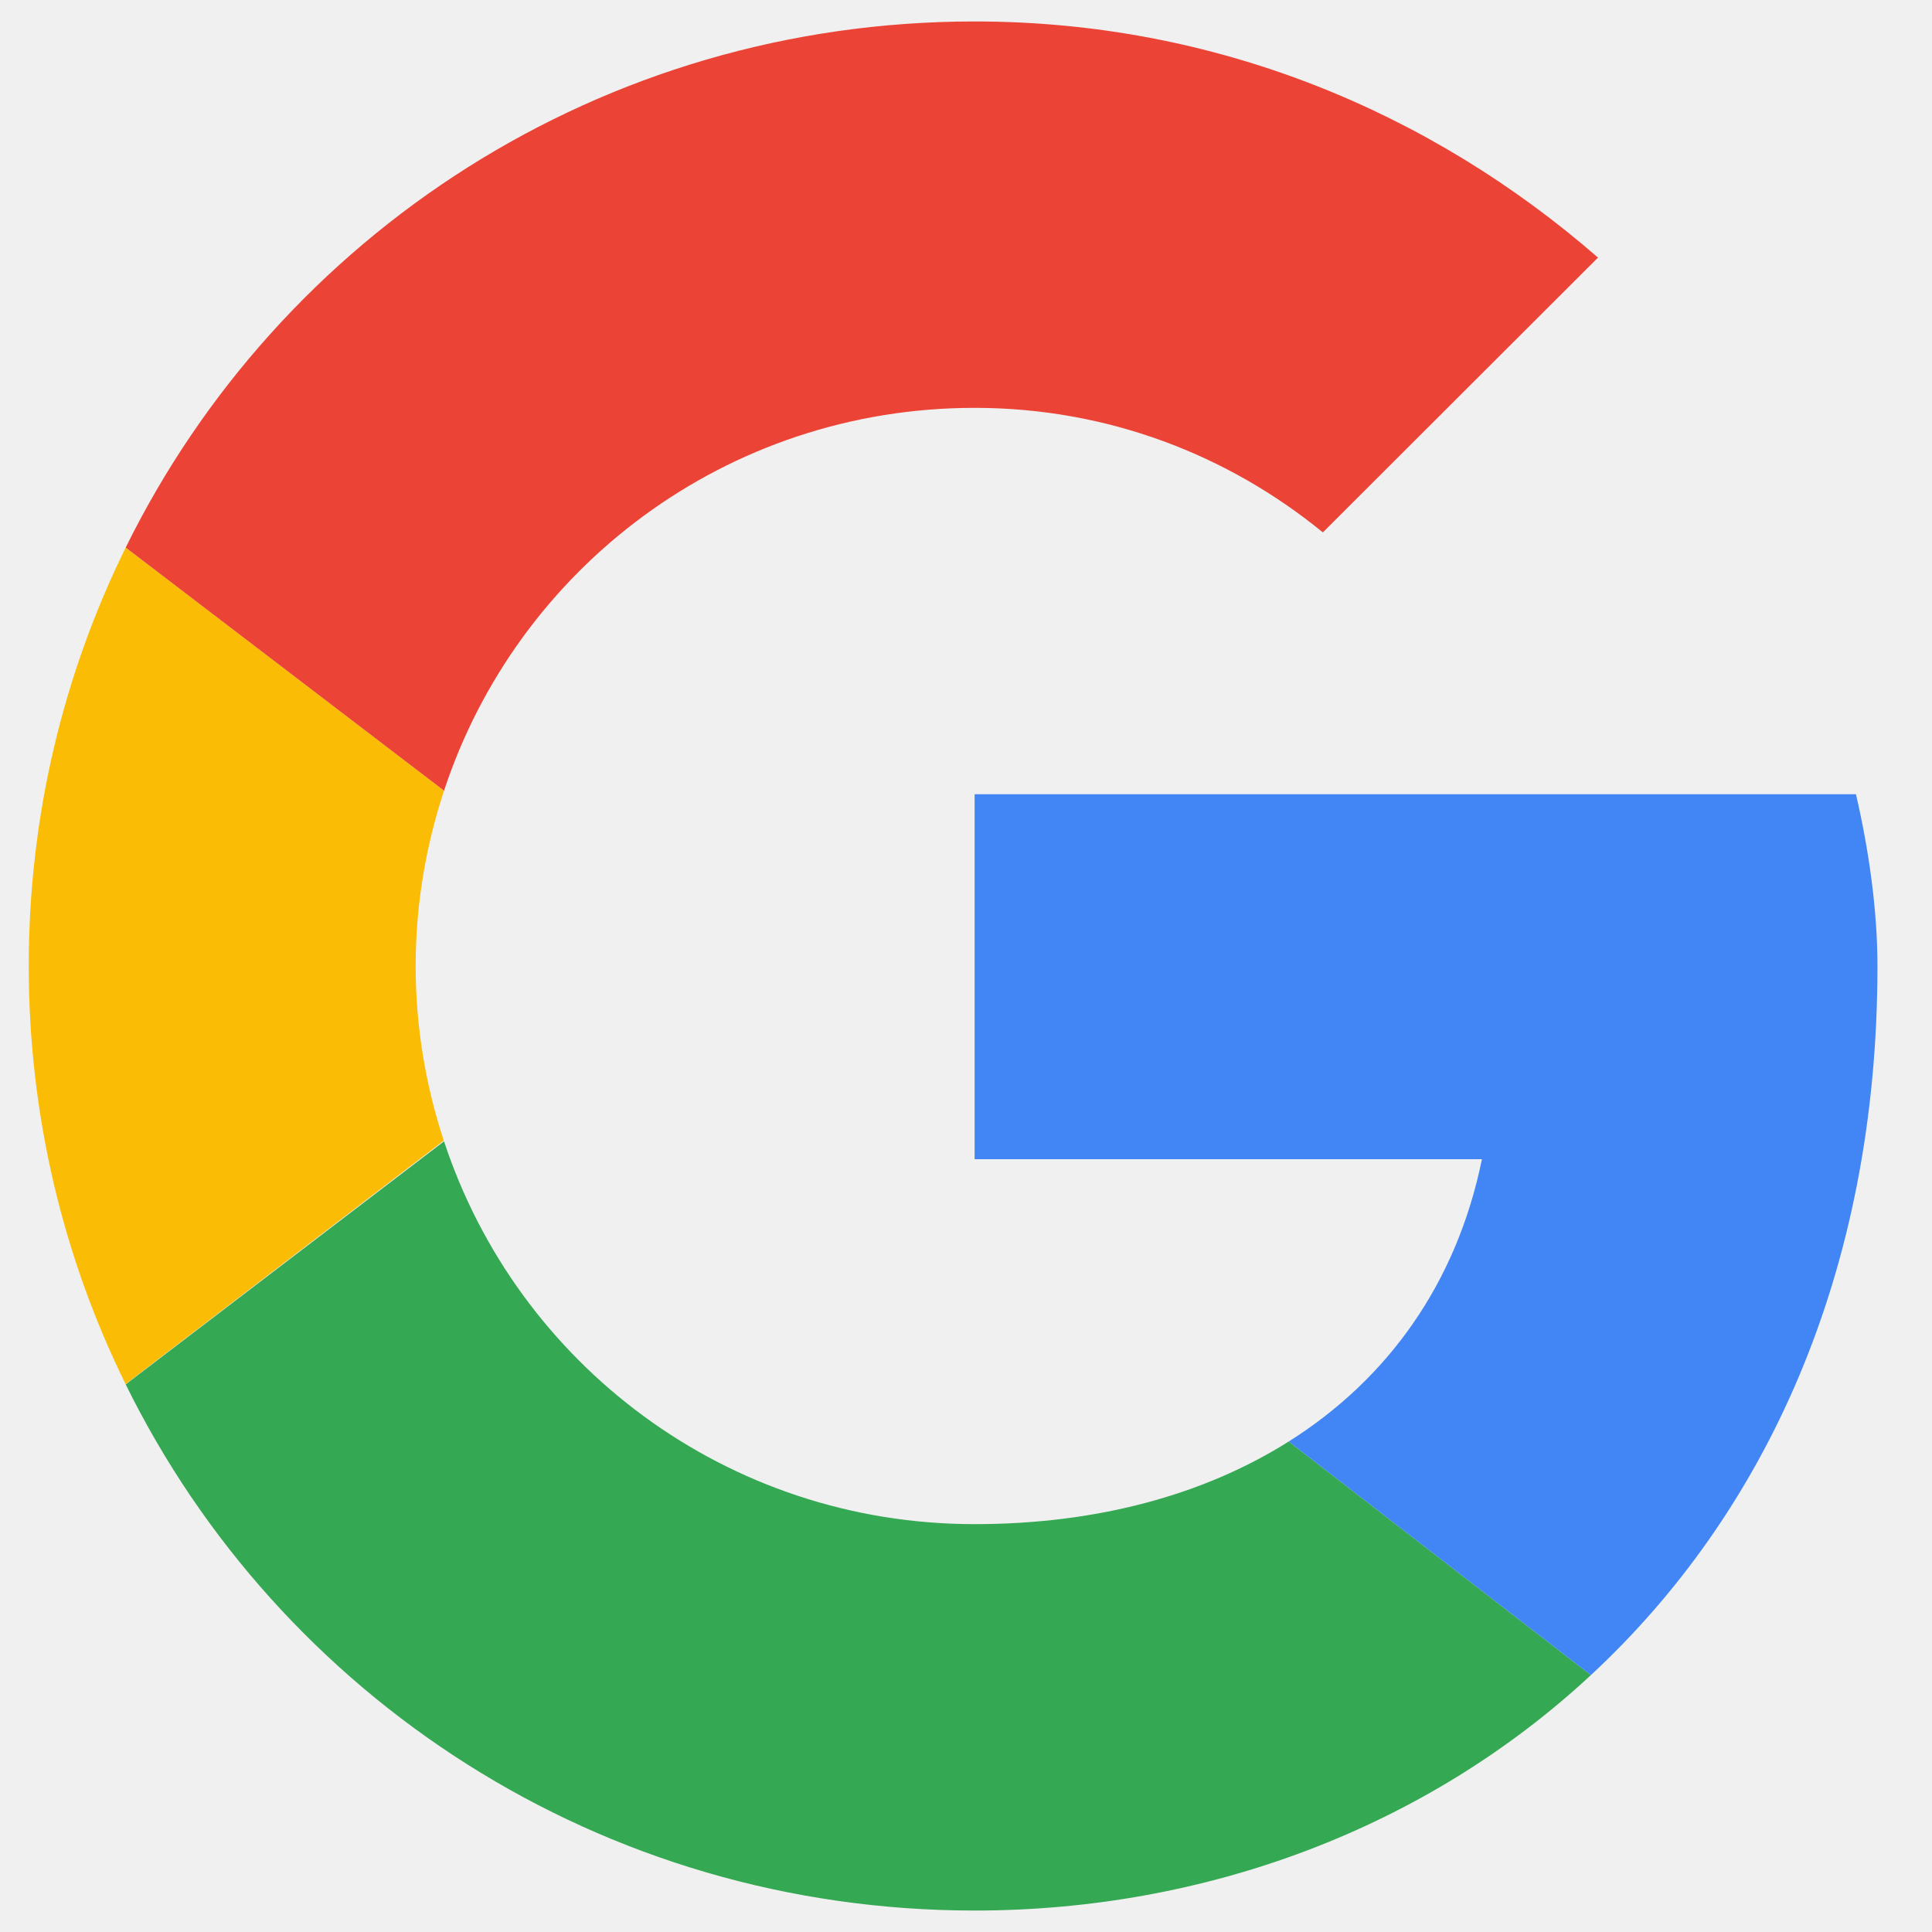
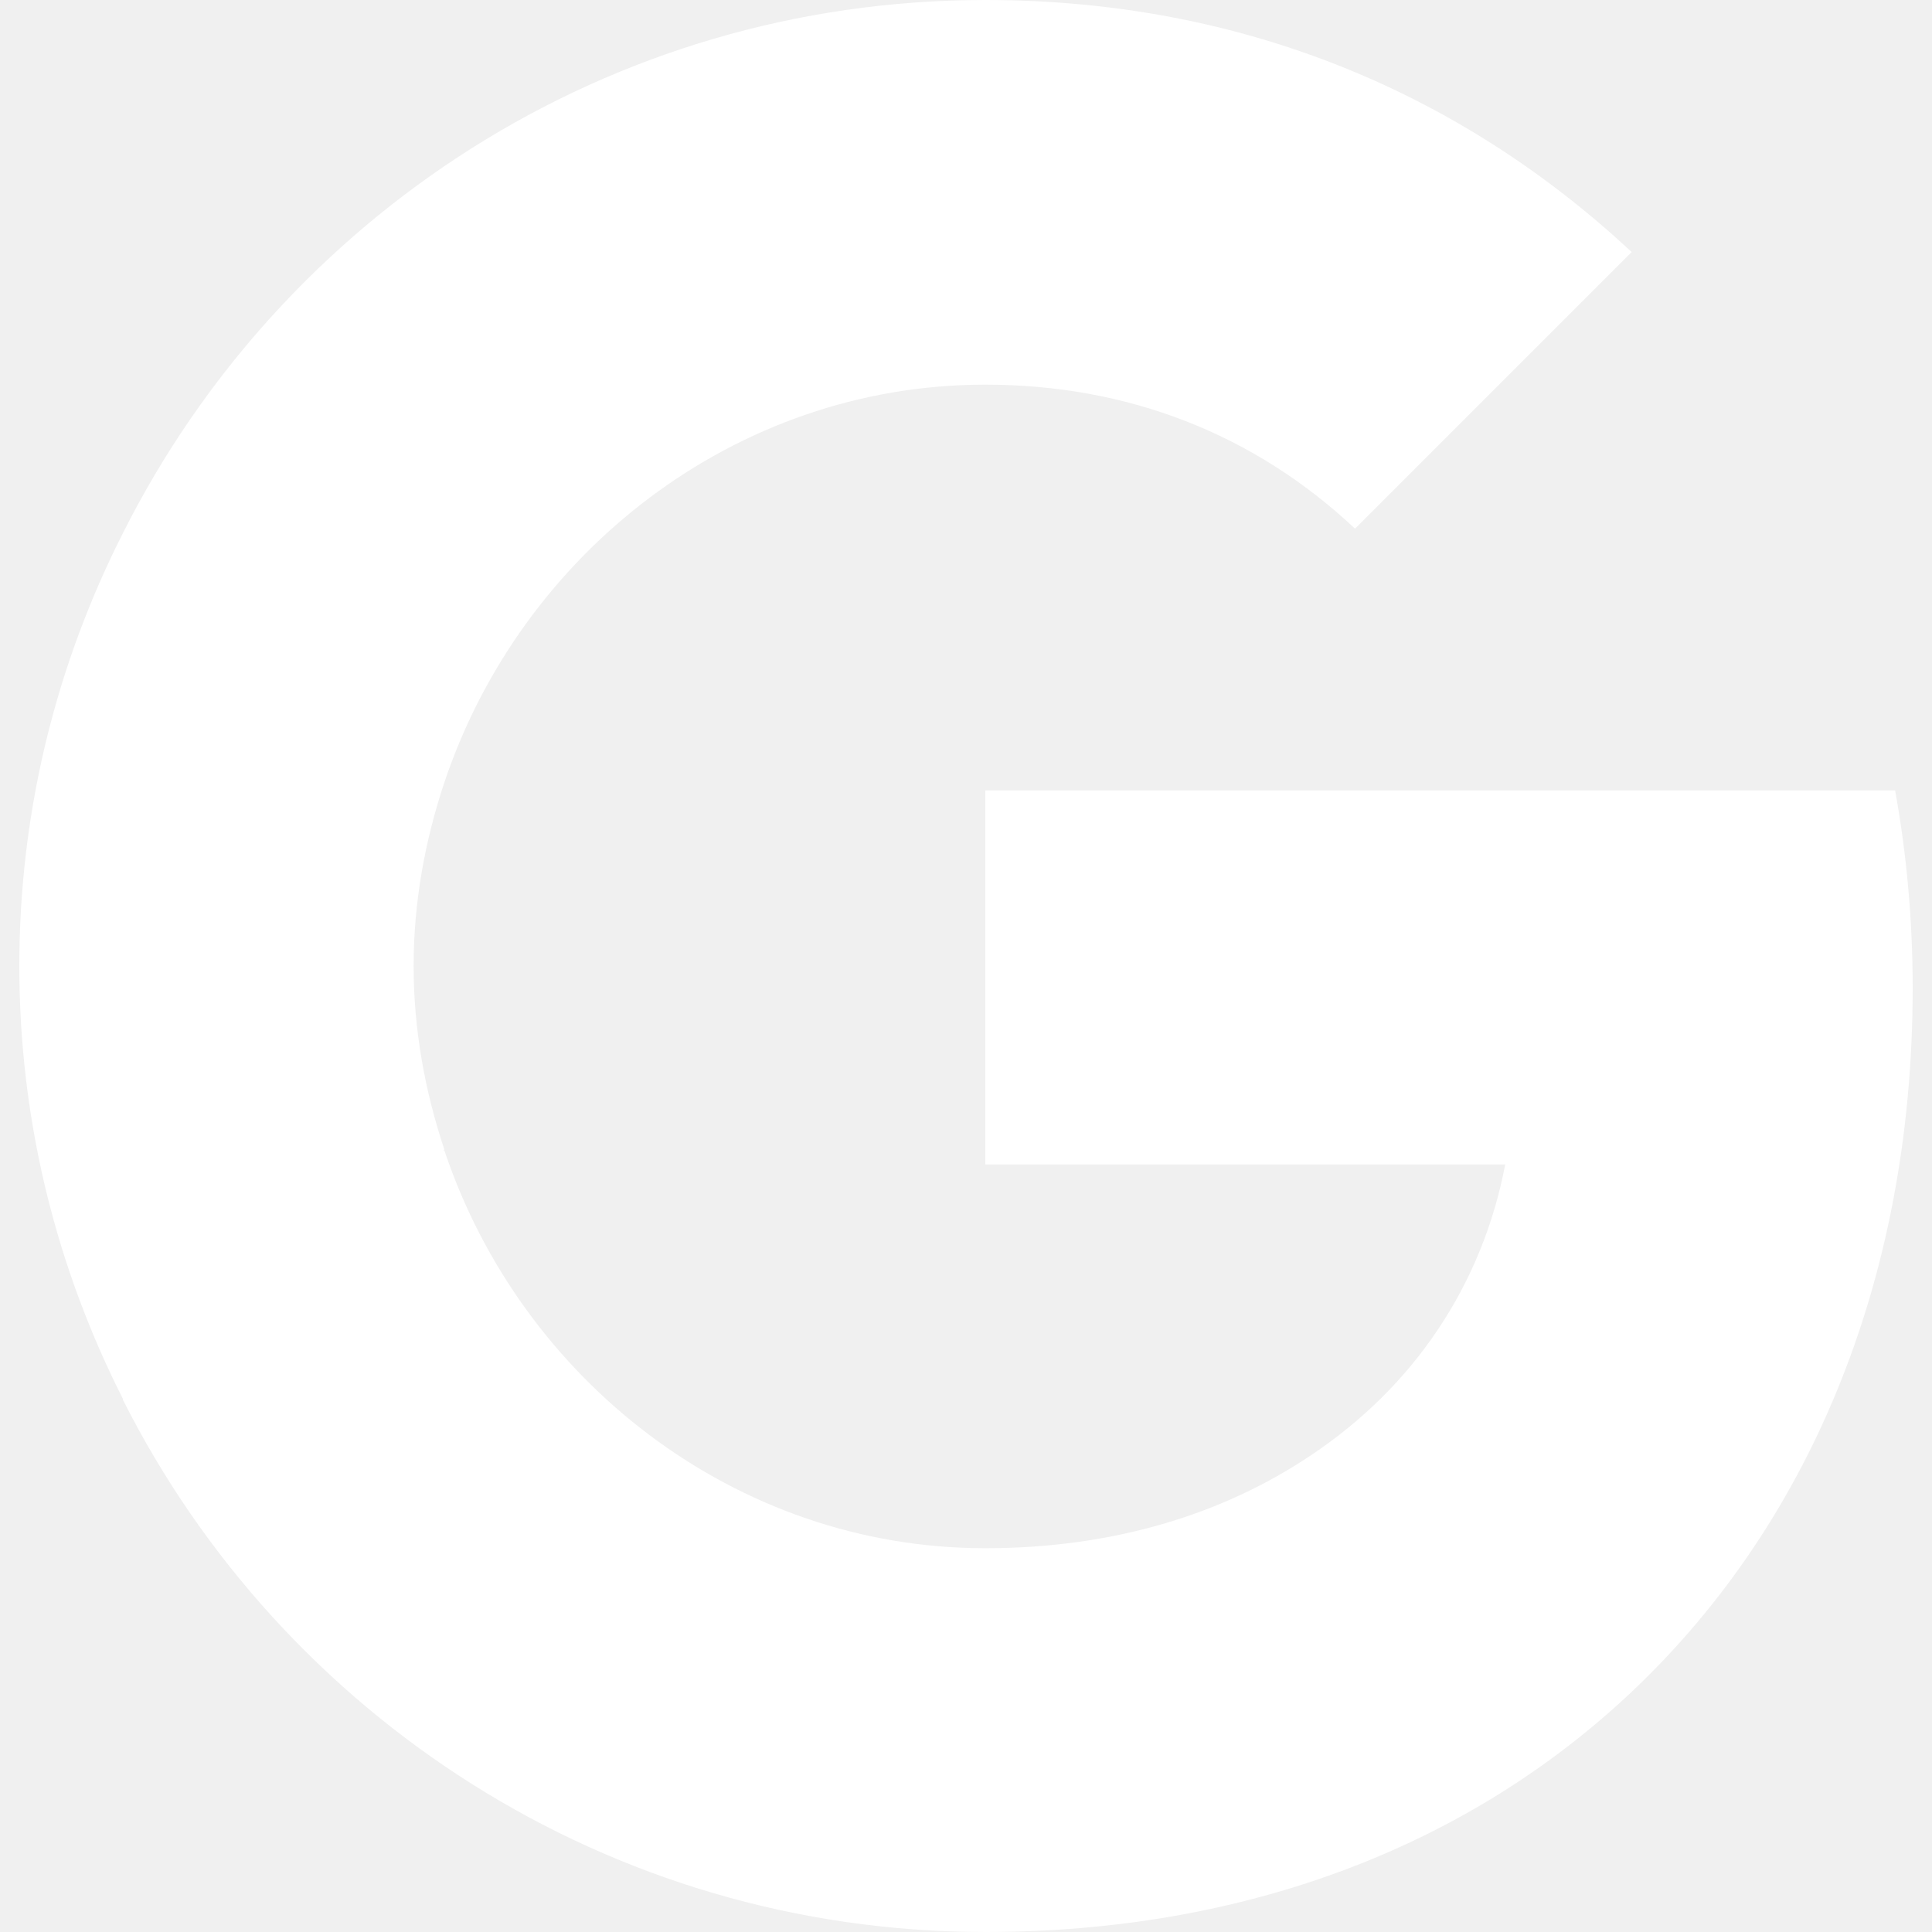
- <svg xmlns="http://www.w3.org/2000/svg" width="800px" height="800px" viewBox="-0.5 0 48 48" version="1.1">
-   <defs>
- 
- </defs>
-   <g id="Icons" stroke="none" stroke-width="1" fill="none" fill-rule="evenodd">
-     <g id="Color-" transform="translate(-401, -860)">
-       <g id="Google" transform="translate(401, 860)">
-         <path d="M9.827,24 C9.827,22.476 10.08,21.014 10.532,19.644 L2.623,13.604 C1.082,16.734 0.214,20.26 0.214,24 C0.214,27.737 1.081,31.261 2.62,34.388 L10.525,28.337 C10.077,26.973 9.827,25.517 9.827,24" id="Fill-1" fill="#FBBC05">
- 
- </path>
-         <path d="M23.714,10.133 C27.025,10.133 30.016,11.307 32.366,13.227 L39.202,6.4 C35.036,2.773 29.695,0.533 23.714,0.533 C14.427,0.533 6.445,5.844 2.623,13.604 L10.532,19.644 C12.355,14.112 17.549,10.133 23.714,10.133" id="Fill-2" fill="#EB4335">
- 
- </path>
-         <path d="M23.714,37.867 C17.549,37.867 12.355,33.888 10.532,28.356 L2.623,34.395 C6.445,42.156 14.427,47.467 23.714,47.467 C29.445,47.467 34.918,45.431 39.025,41.618 L31.518,35.814 C29.4,37.149 26.732,37.867 23.714,37.867" id="Fill-3" fill="#34A853">
- 
- </path>
-         <path d="M46.145,24 C46.145,22.613 45.932,21.12 45.611,19.733 L23.714,19.733 L23.714,28.8 L36.318,28.8 C35.688,31.891 33.972,34.268 31.518,35.814 L39.025,41.618 C43.339,37.614 46.145,31.649 46.145,24" id="Fill-4" fill="#4285F4">
- 
- </path>
-       </g>
-     </g>
-   </g>
+ <svg xmlns="http://www.w3.org/2000/svg" viewBox="0 0 512 512" fill-rule="evenodd" clip-rule="evenodd" stroke-linejoin="round" stroke-miterlimit="2">
+   <path d="M32.582 370.734C15.127 336.291 5.12 297.425 5.12 256c0-41.426 10.007-80.291 27.462-114.735C74.705 57.484 161.047 0 261.12 0c69.12 0 126.836 25.367 171.287 66.793l-73.31 73.309c-26.763-25.135-60.276-38.168-97.977-38.168-66.56 0-123.113 44.917-143.36 105.426-5.12 15.36-8.146 31.65-8.146 48.64 0 16.989 3.026 33.28 8.146 48.64l-.303.232h.303c20.247 60.51 76.8 105.426 143.36 105.426 34.443 0 63.534-9.31 86.341-24.67 27.23-18.152 45.382-45.148 51.433-77.032H261.12v-99.142h241.105c3.025 16.757 4.654 34.211 4.654 52.364 0 77.963-27.927 143.592-76.334 188.276-42.356 39.098-100.305 61.905-169.425 61.905-100.073 0-186.415-57.483-228.538-141.032v-.233z" fill="#fff" />
</svg>
